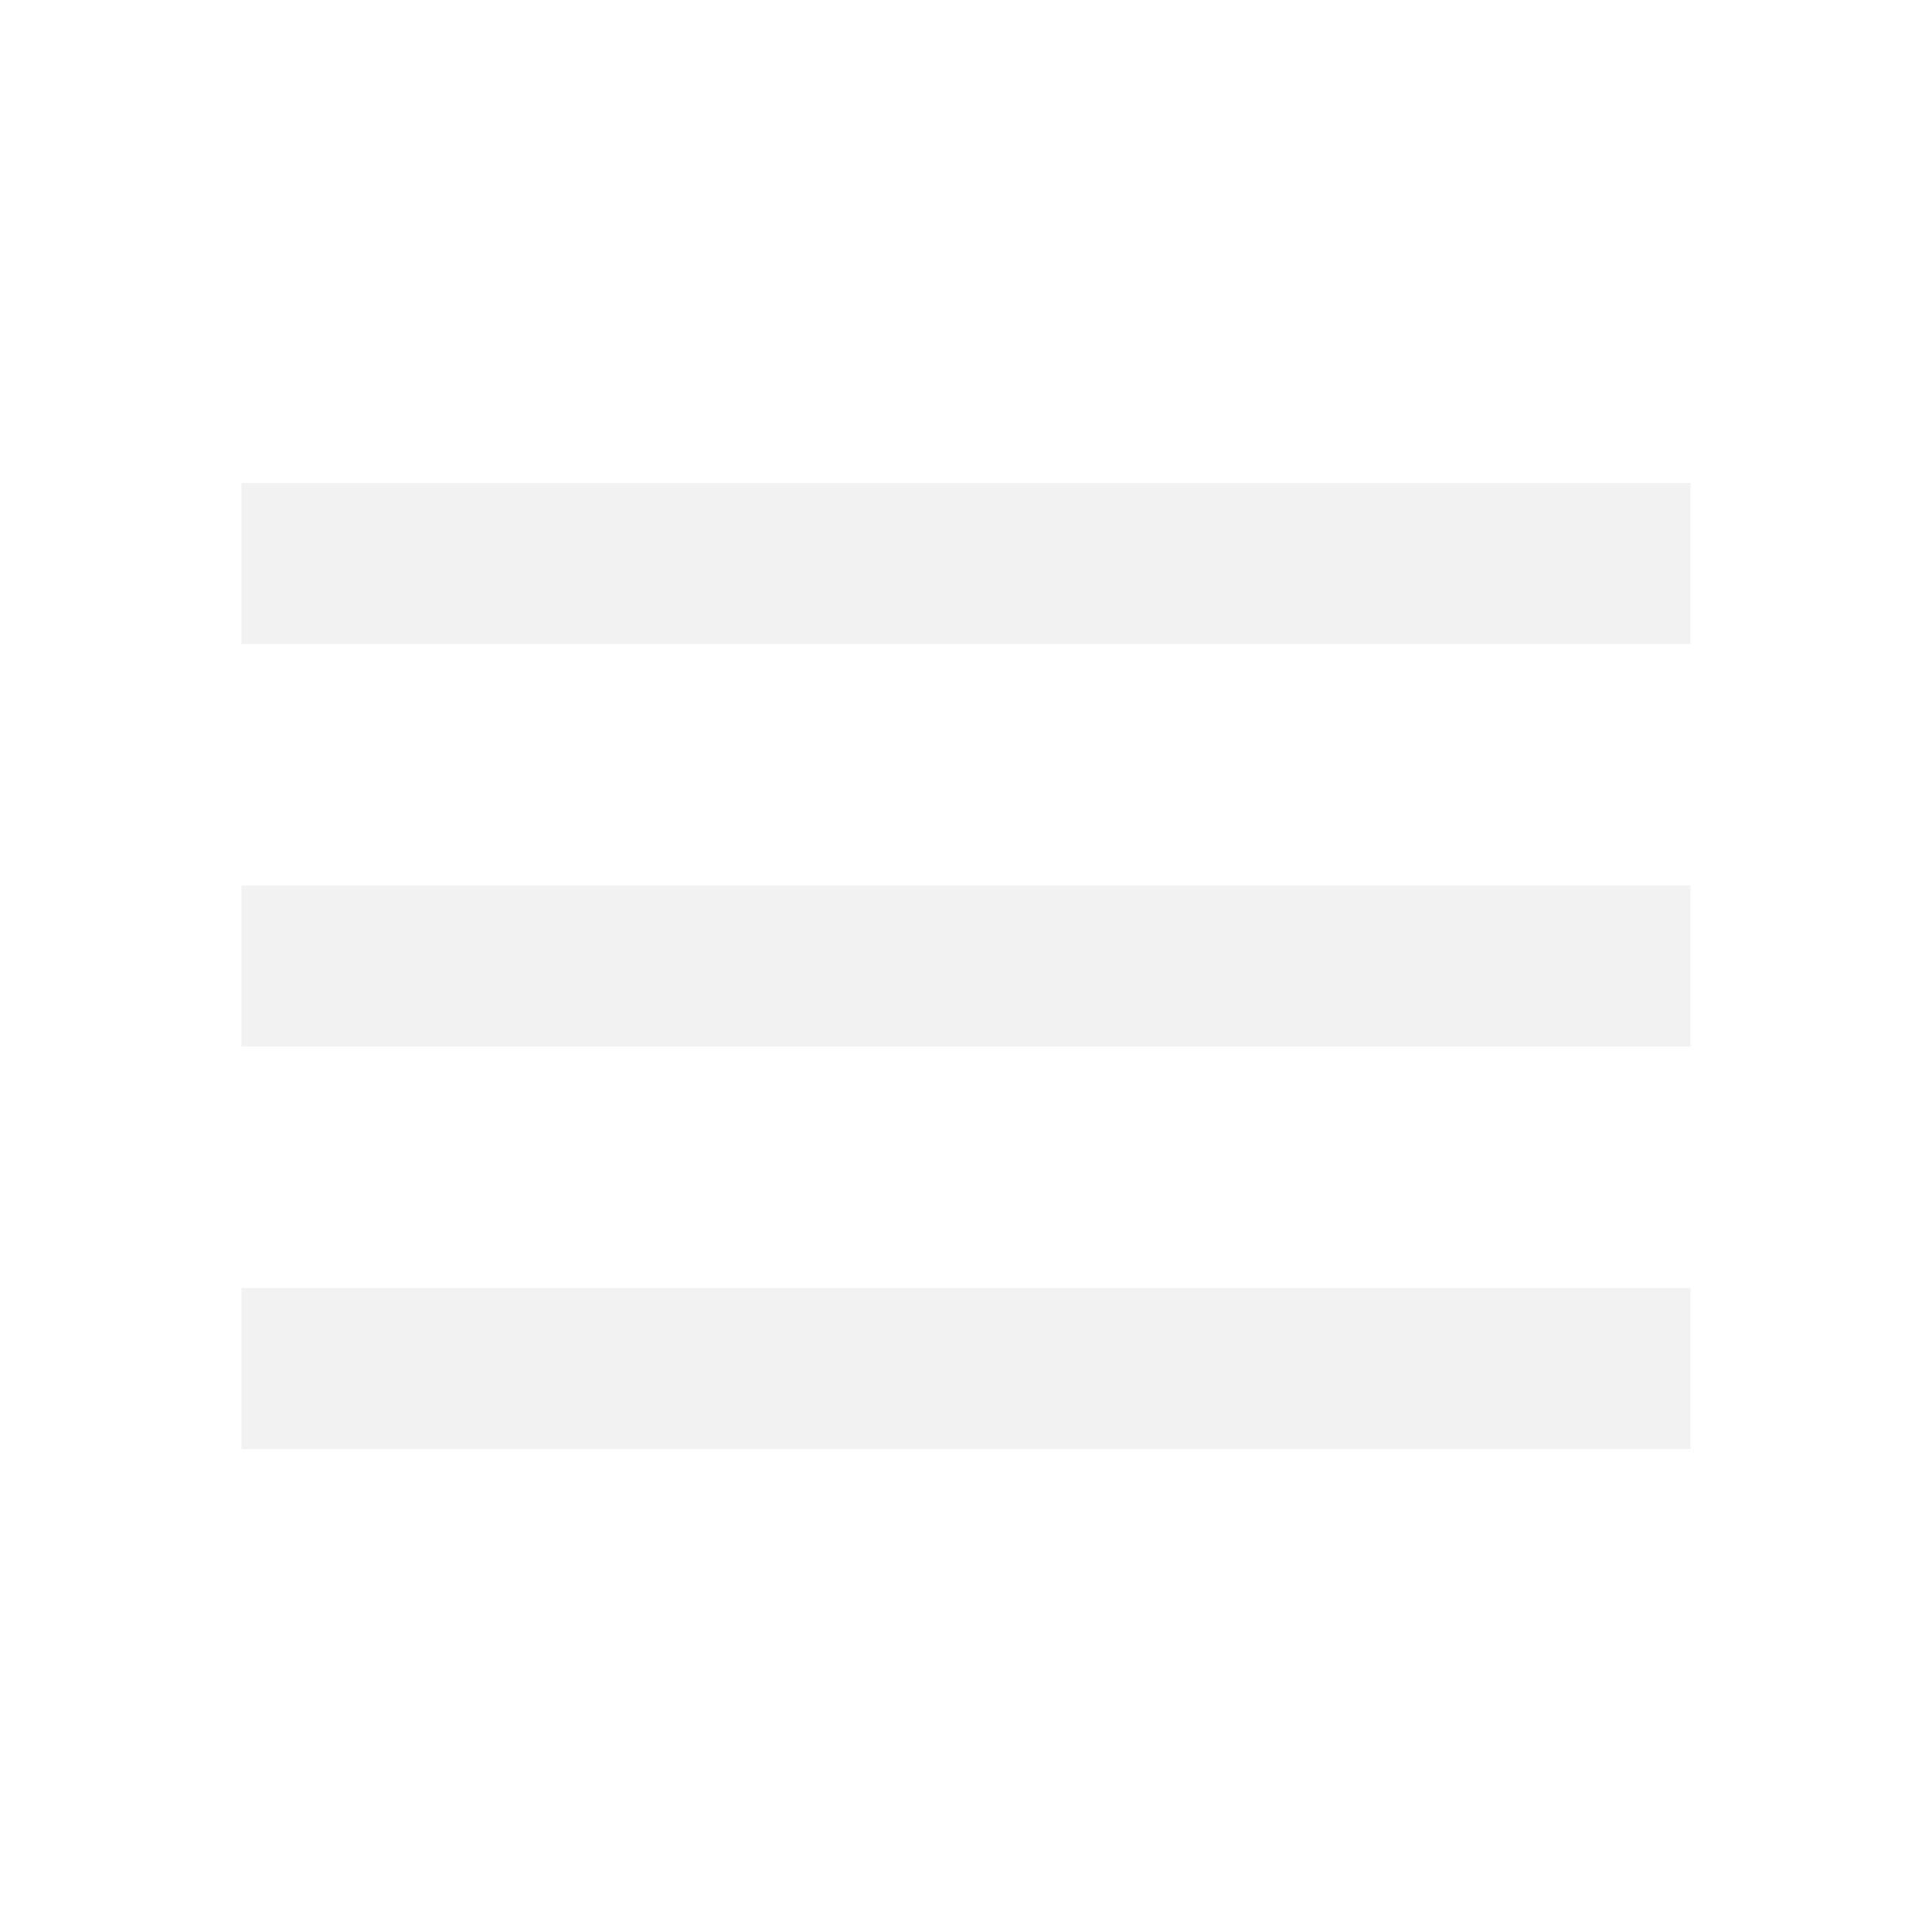
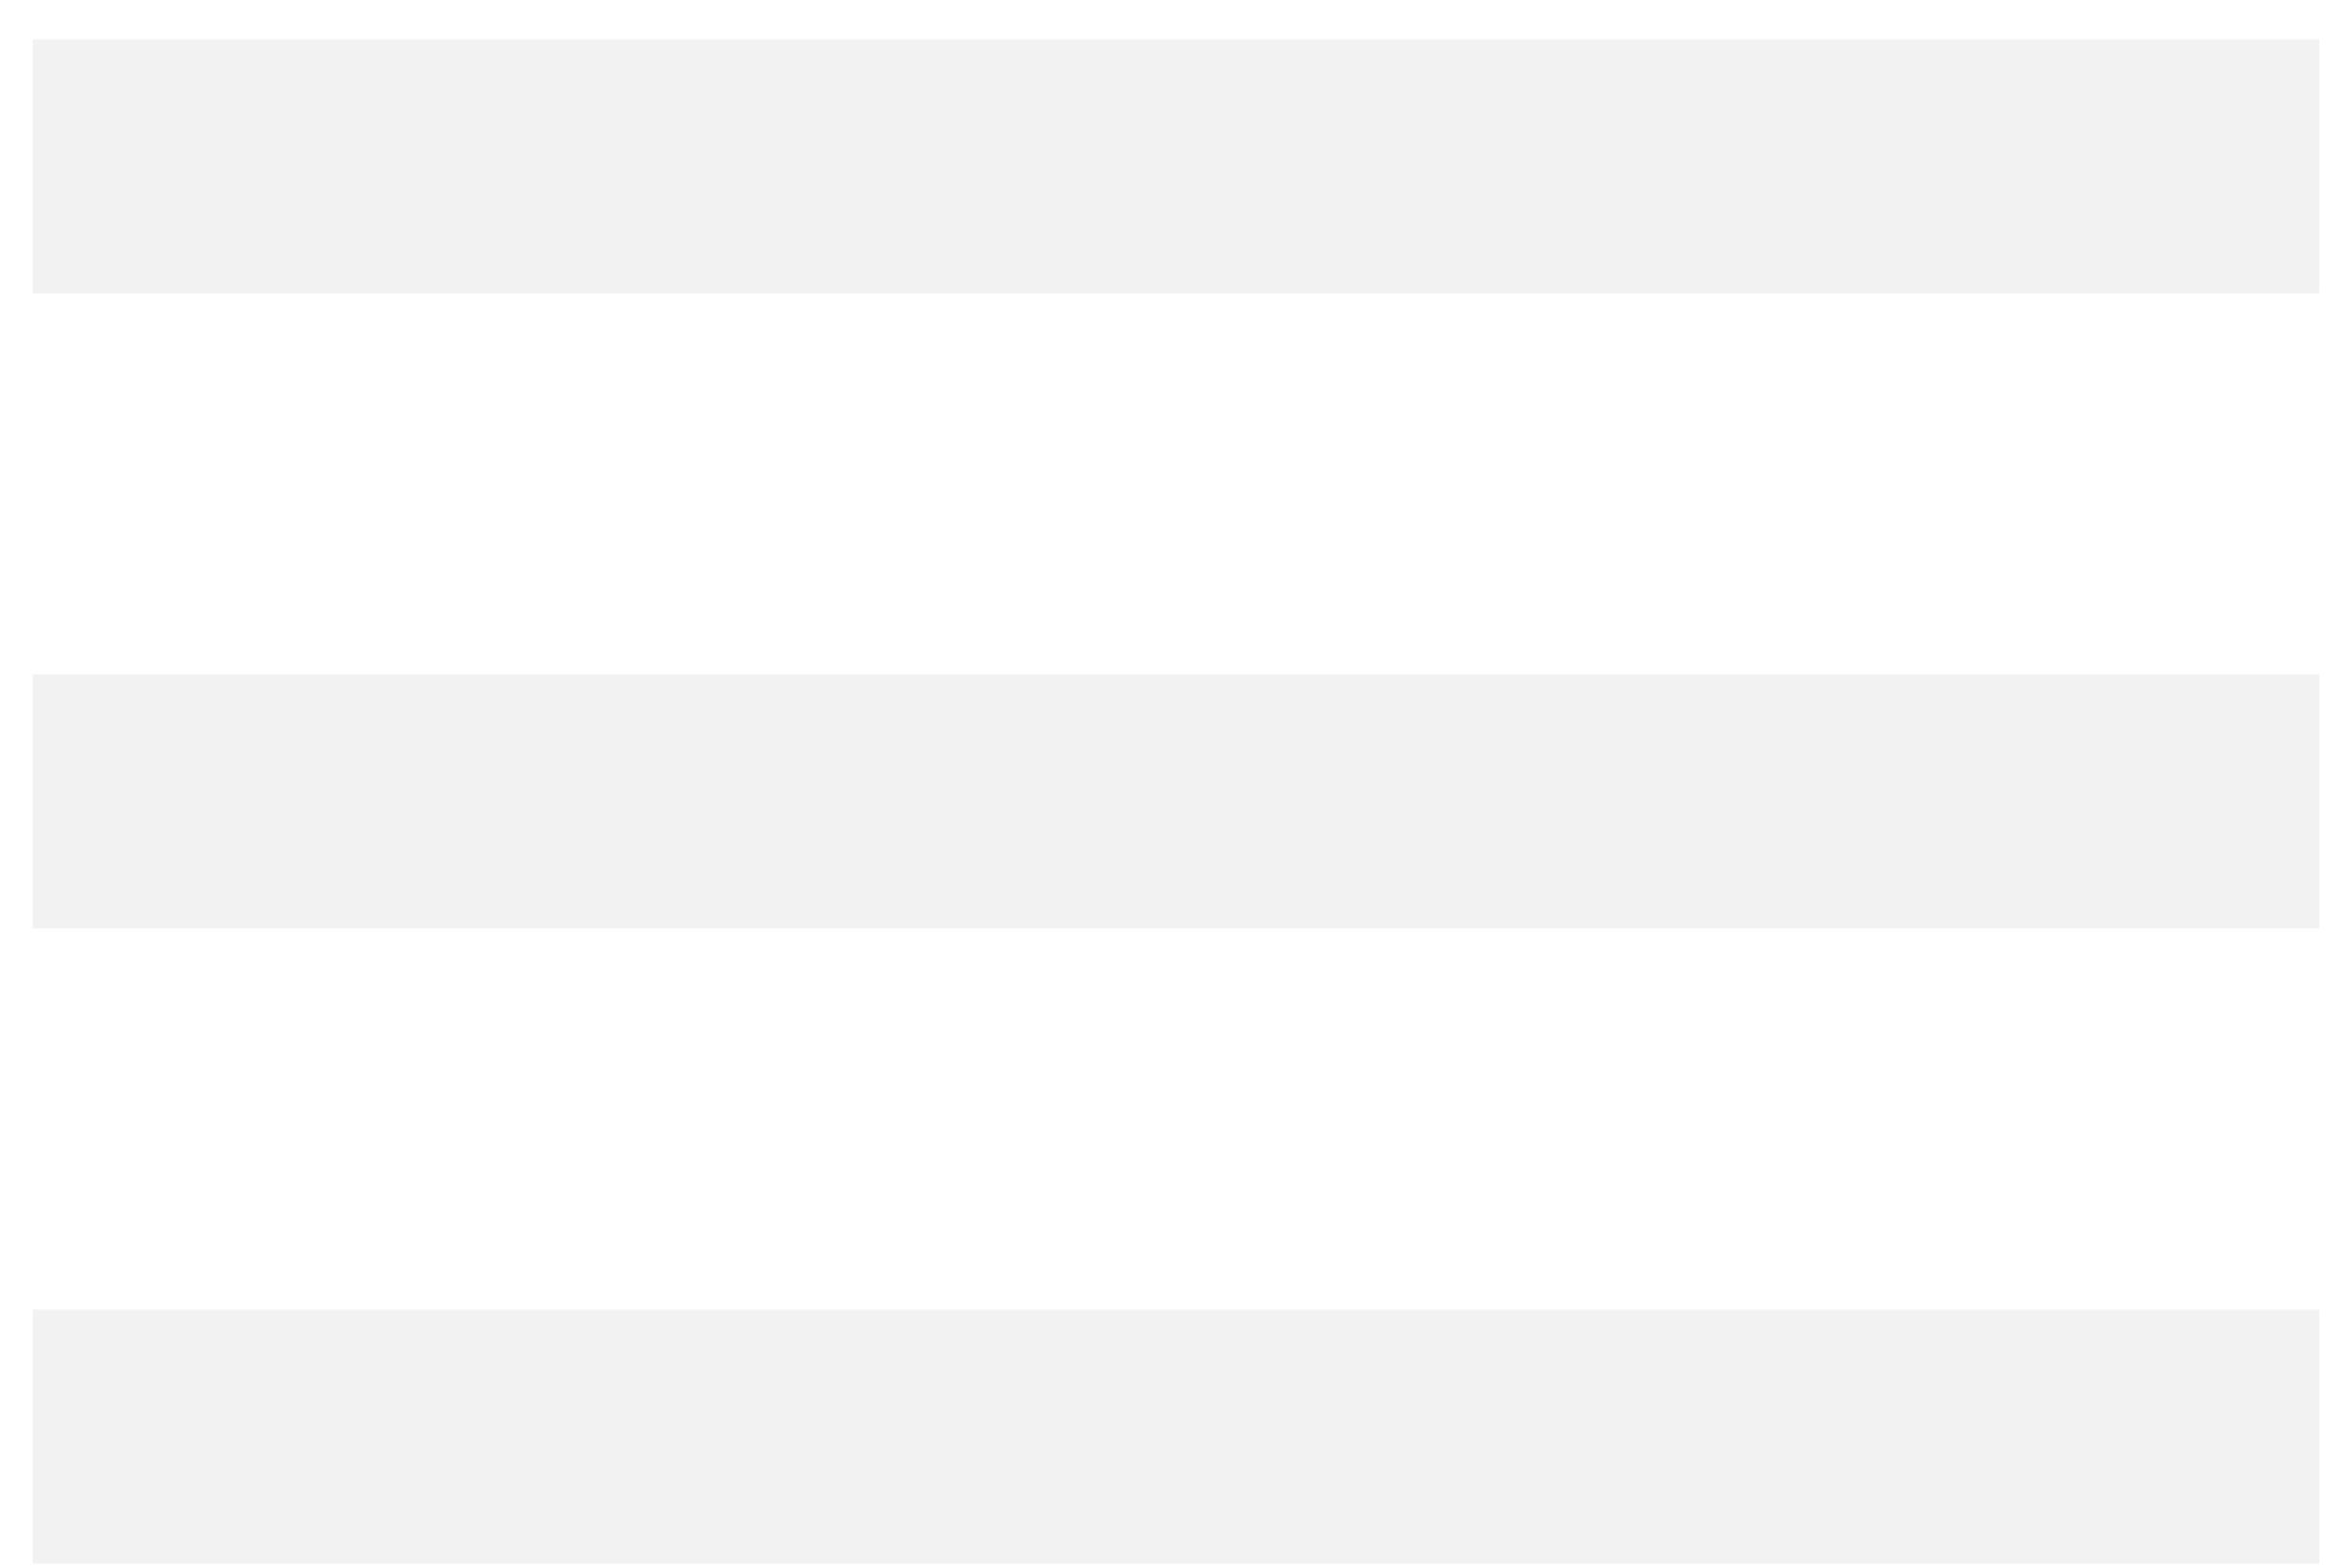
- <svg xmlns="http://www.w3.org/2000/svg" width="24" height="24" viewBox="0 0 24 24" fill="none">
-   <path fill-rule="evenodd" clip-rule="evenodd" d="M3 8V6H21V8H3ZM3 13H21V11H3V13ZM3 18H21V16H3V18Z" fill="#F2F2F2" />
+ <svg xmlns="http://www.w3.org/2000/svg" width="36" height="24" viewBox="0 0 36 24" fill="none">
+   <path fill-rule="evenodd" clip-rule="evenodd" d="M0.5 4.492V0.603H35.5V4.492H0.5ZM0.5 14.214H35.5V10.325H0.5V14.214ZM0.5 23.937H35.5V20.048H0.5V23.937Z" fill="#F2F2F2" />
</svg>
